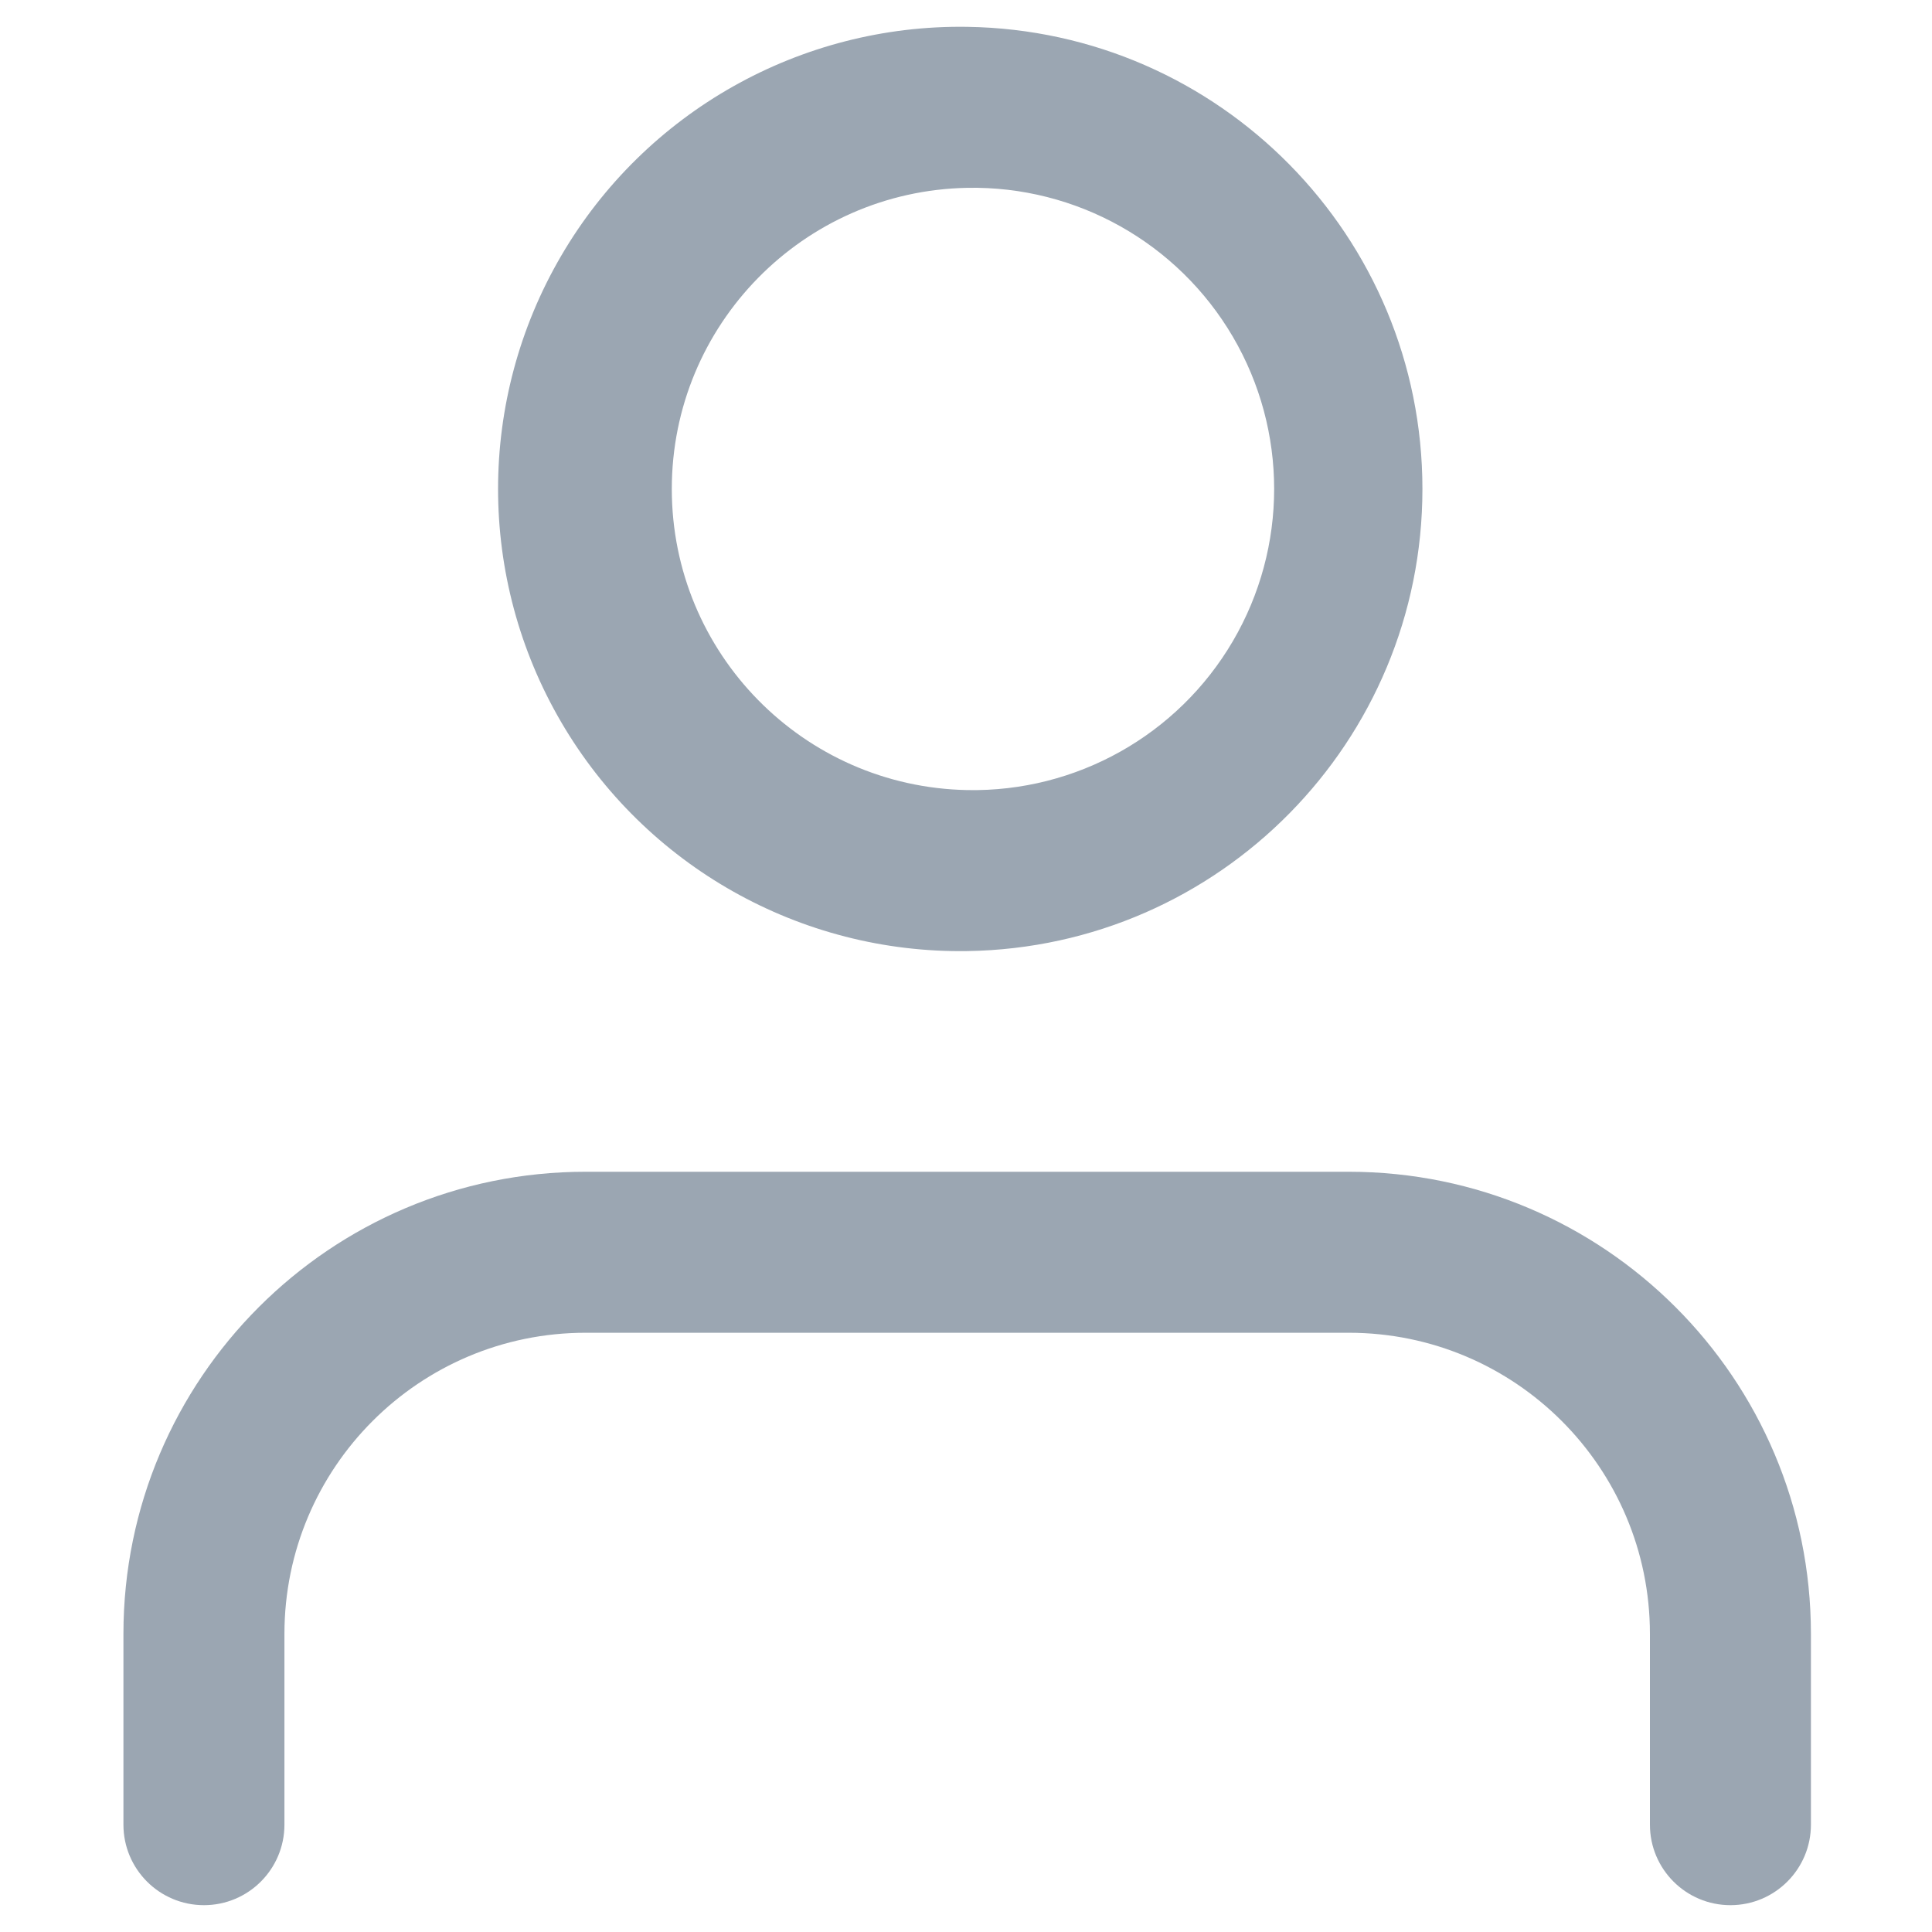
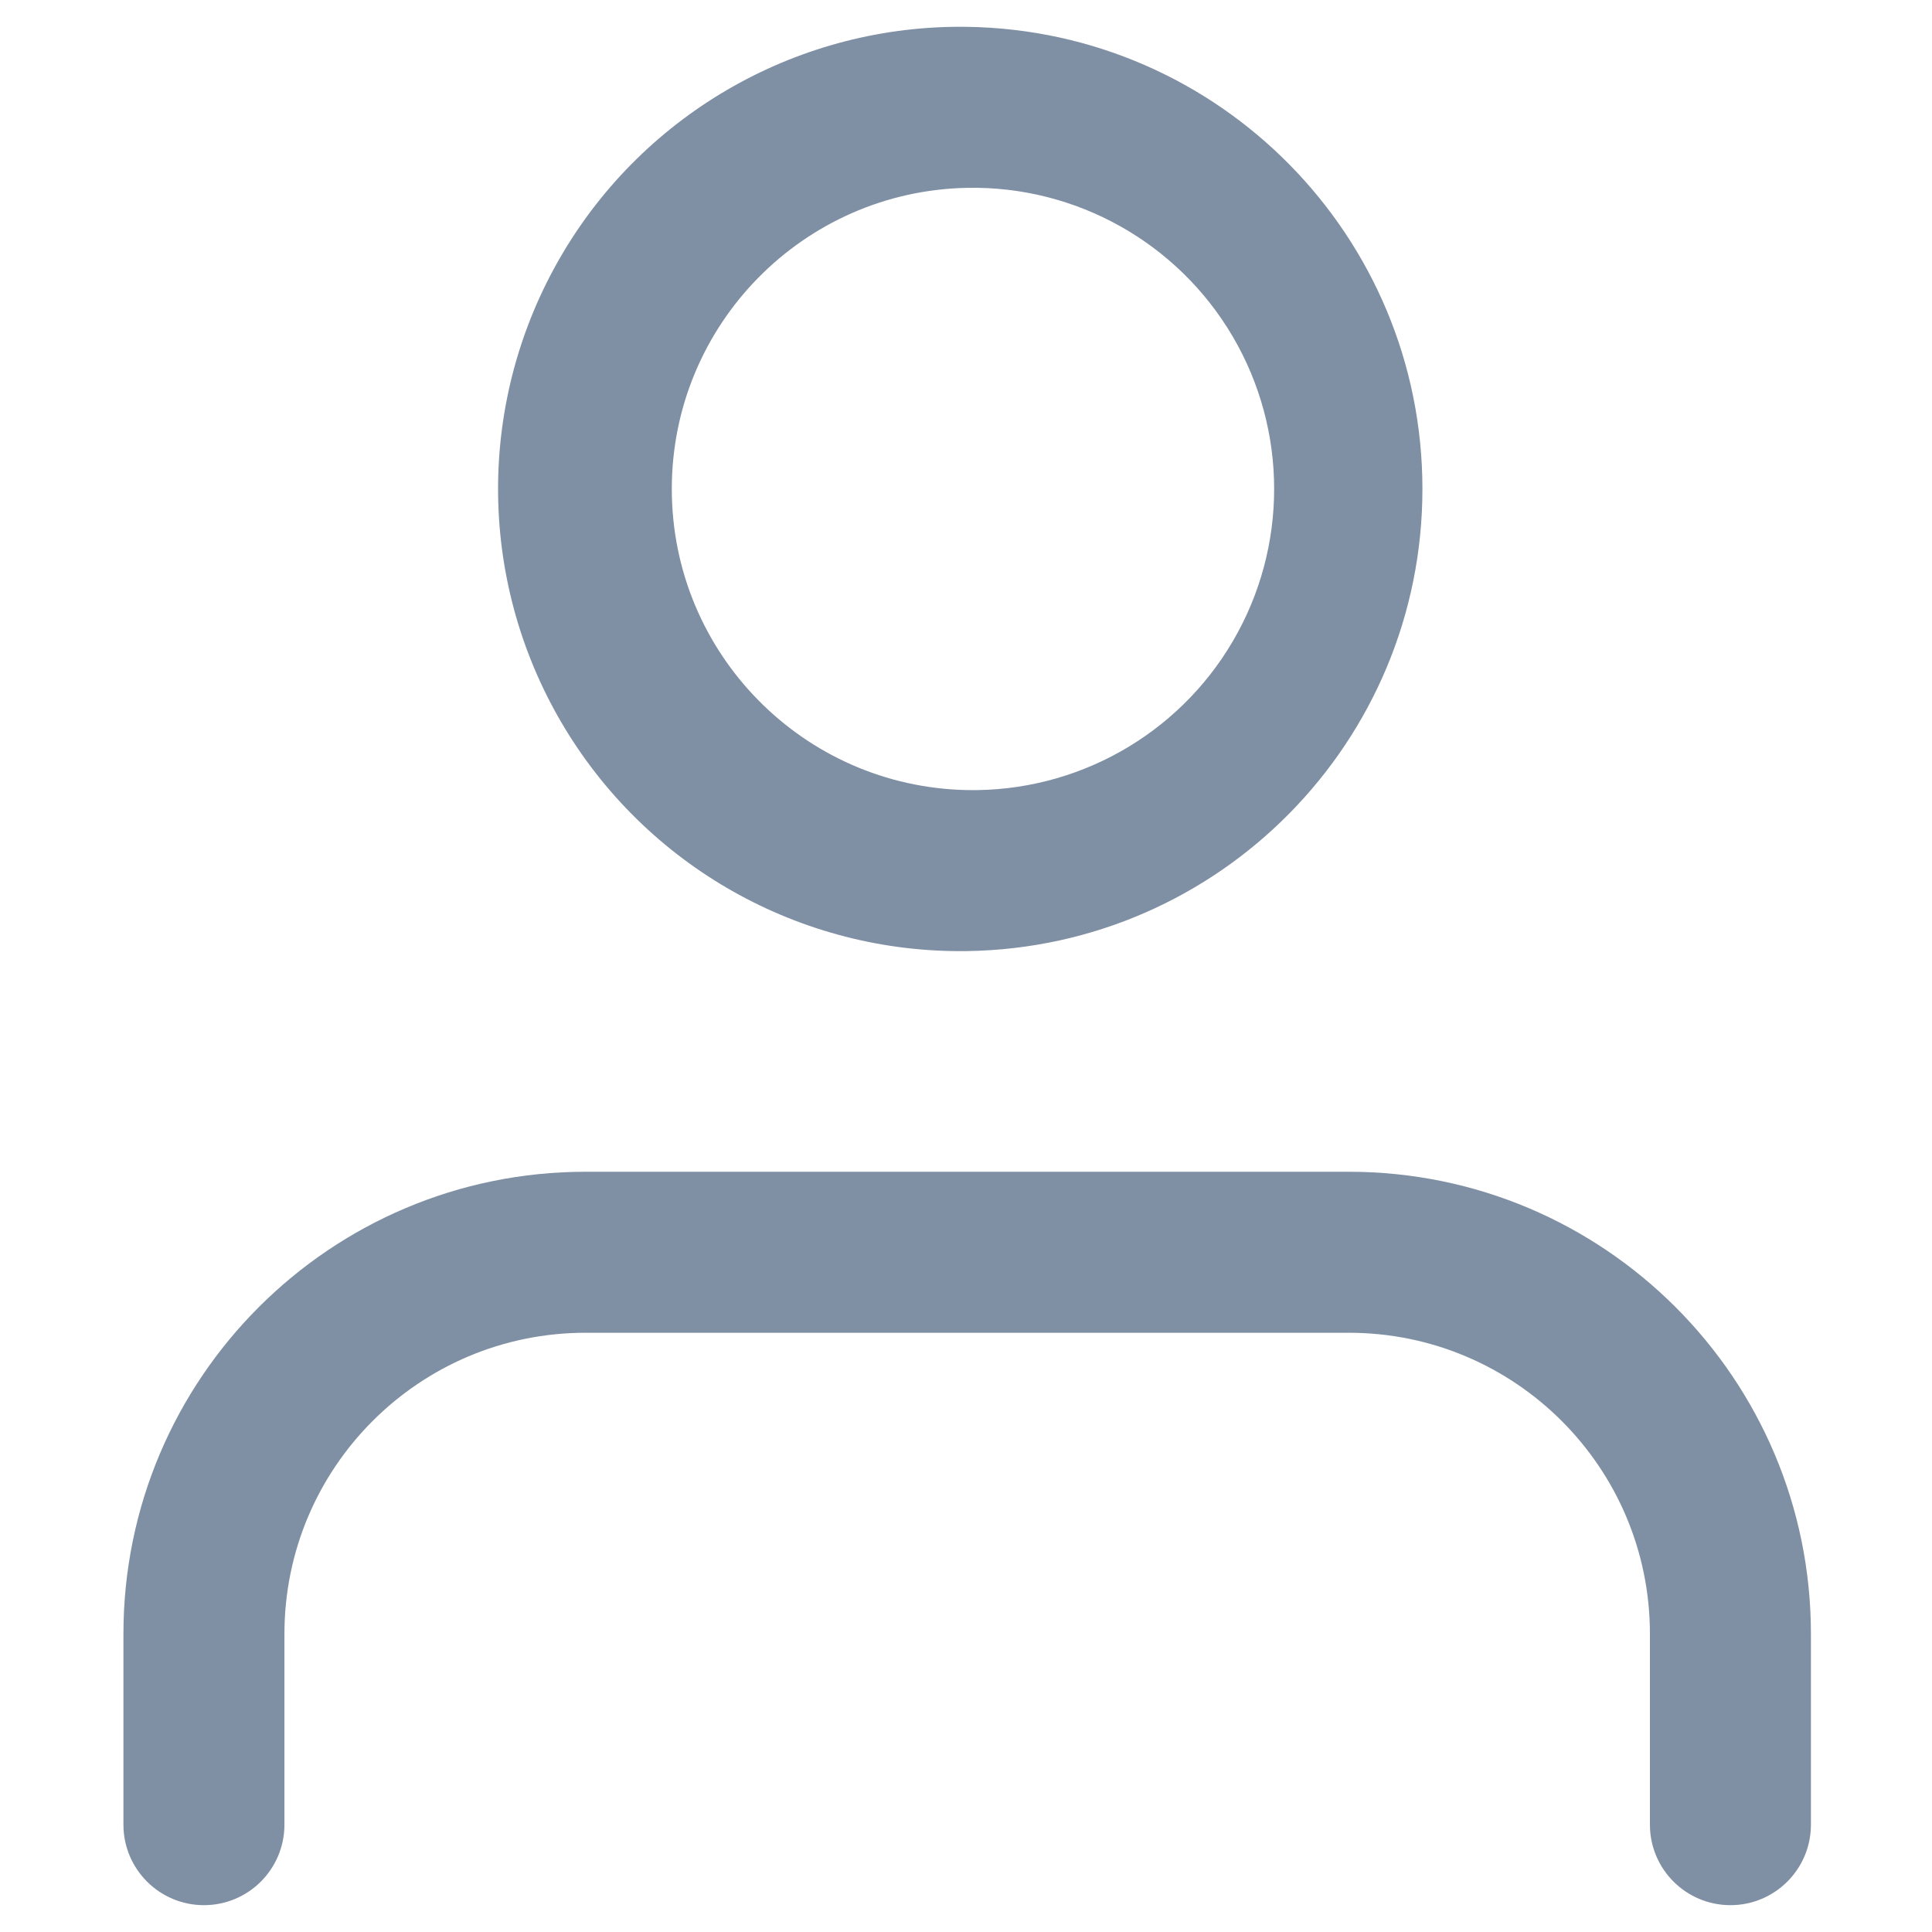
<svg xmlns="http://www.w3.org/2000/svg" width="18" height="18" viewBox="0 0 18 18">
-   <path fill="#9BA6B2" fill-rule="nonzero" d="M16.872 17a.75.75 0 1 1-1.5 0v-1.778a2.806 2.806 0 0 0-2.805-2.805H5.456a2.806 2.806 0 0 0-2.806 2.805V17a.75.75 0 1 1-1.5 0v-1.778a4.306 4.306 0 0 1 4.306-4.305h7.11a4.306 4.306 0 0 1 4.306 4.305V17zm-7.86-8.139a4.306 4.306 0 1 1 0-8.611 4.306 4.306 0 0 1 0 8.611zm0-1.5a2.806 2.806 0 1 0 0-5.611 2.806 2.806 0 0 0 0 5.611z" />
+   <path fill="#7F8FA4" fill-rule="nonzero" d="M16.872 17a.75.75 0 1 1-1.5 0v-1.778a2.806 2.806 0 0 0-2.805-2.805H5.456a2.806 2.806 0 0 0-2.806 2.805V17a.75.75 0 1 1-1.5 0v-1.778a4.306 4.306 0 0 1 4.306-4.305h7.11a4.306 4.306 0 0 1 4.306 4.305V17zm-7.86-8.139a4.306 4.306 0 1 1 0-8.611 4.306 4.306 0 0 1 0 8.611zm0-1.5a2.806 2.806 0 1 0 0-5.611 2.806 2.806 0 0 0 0 5.611z" />
</svg>
